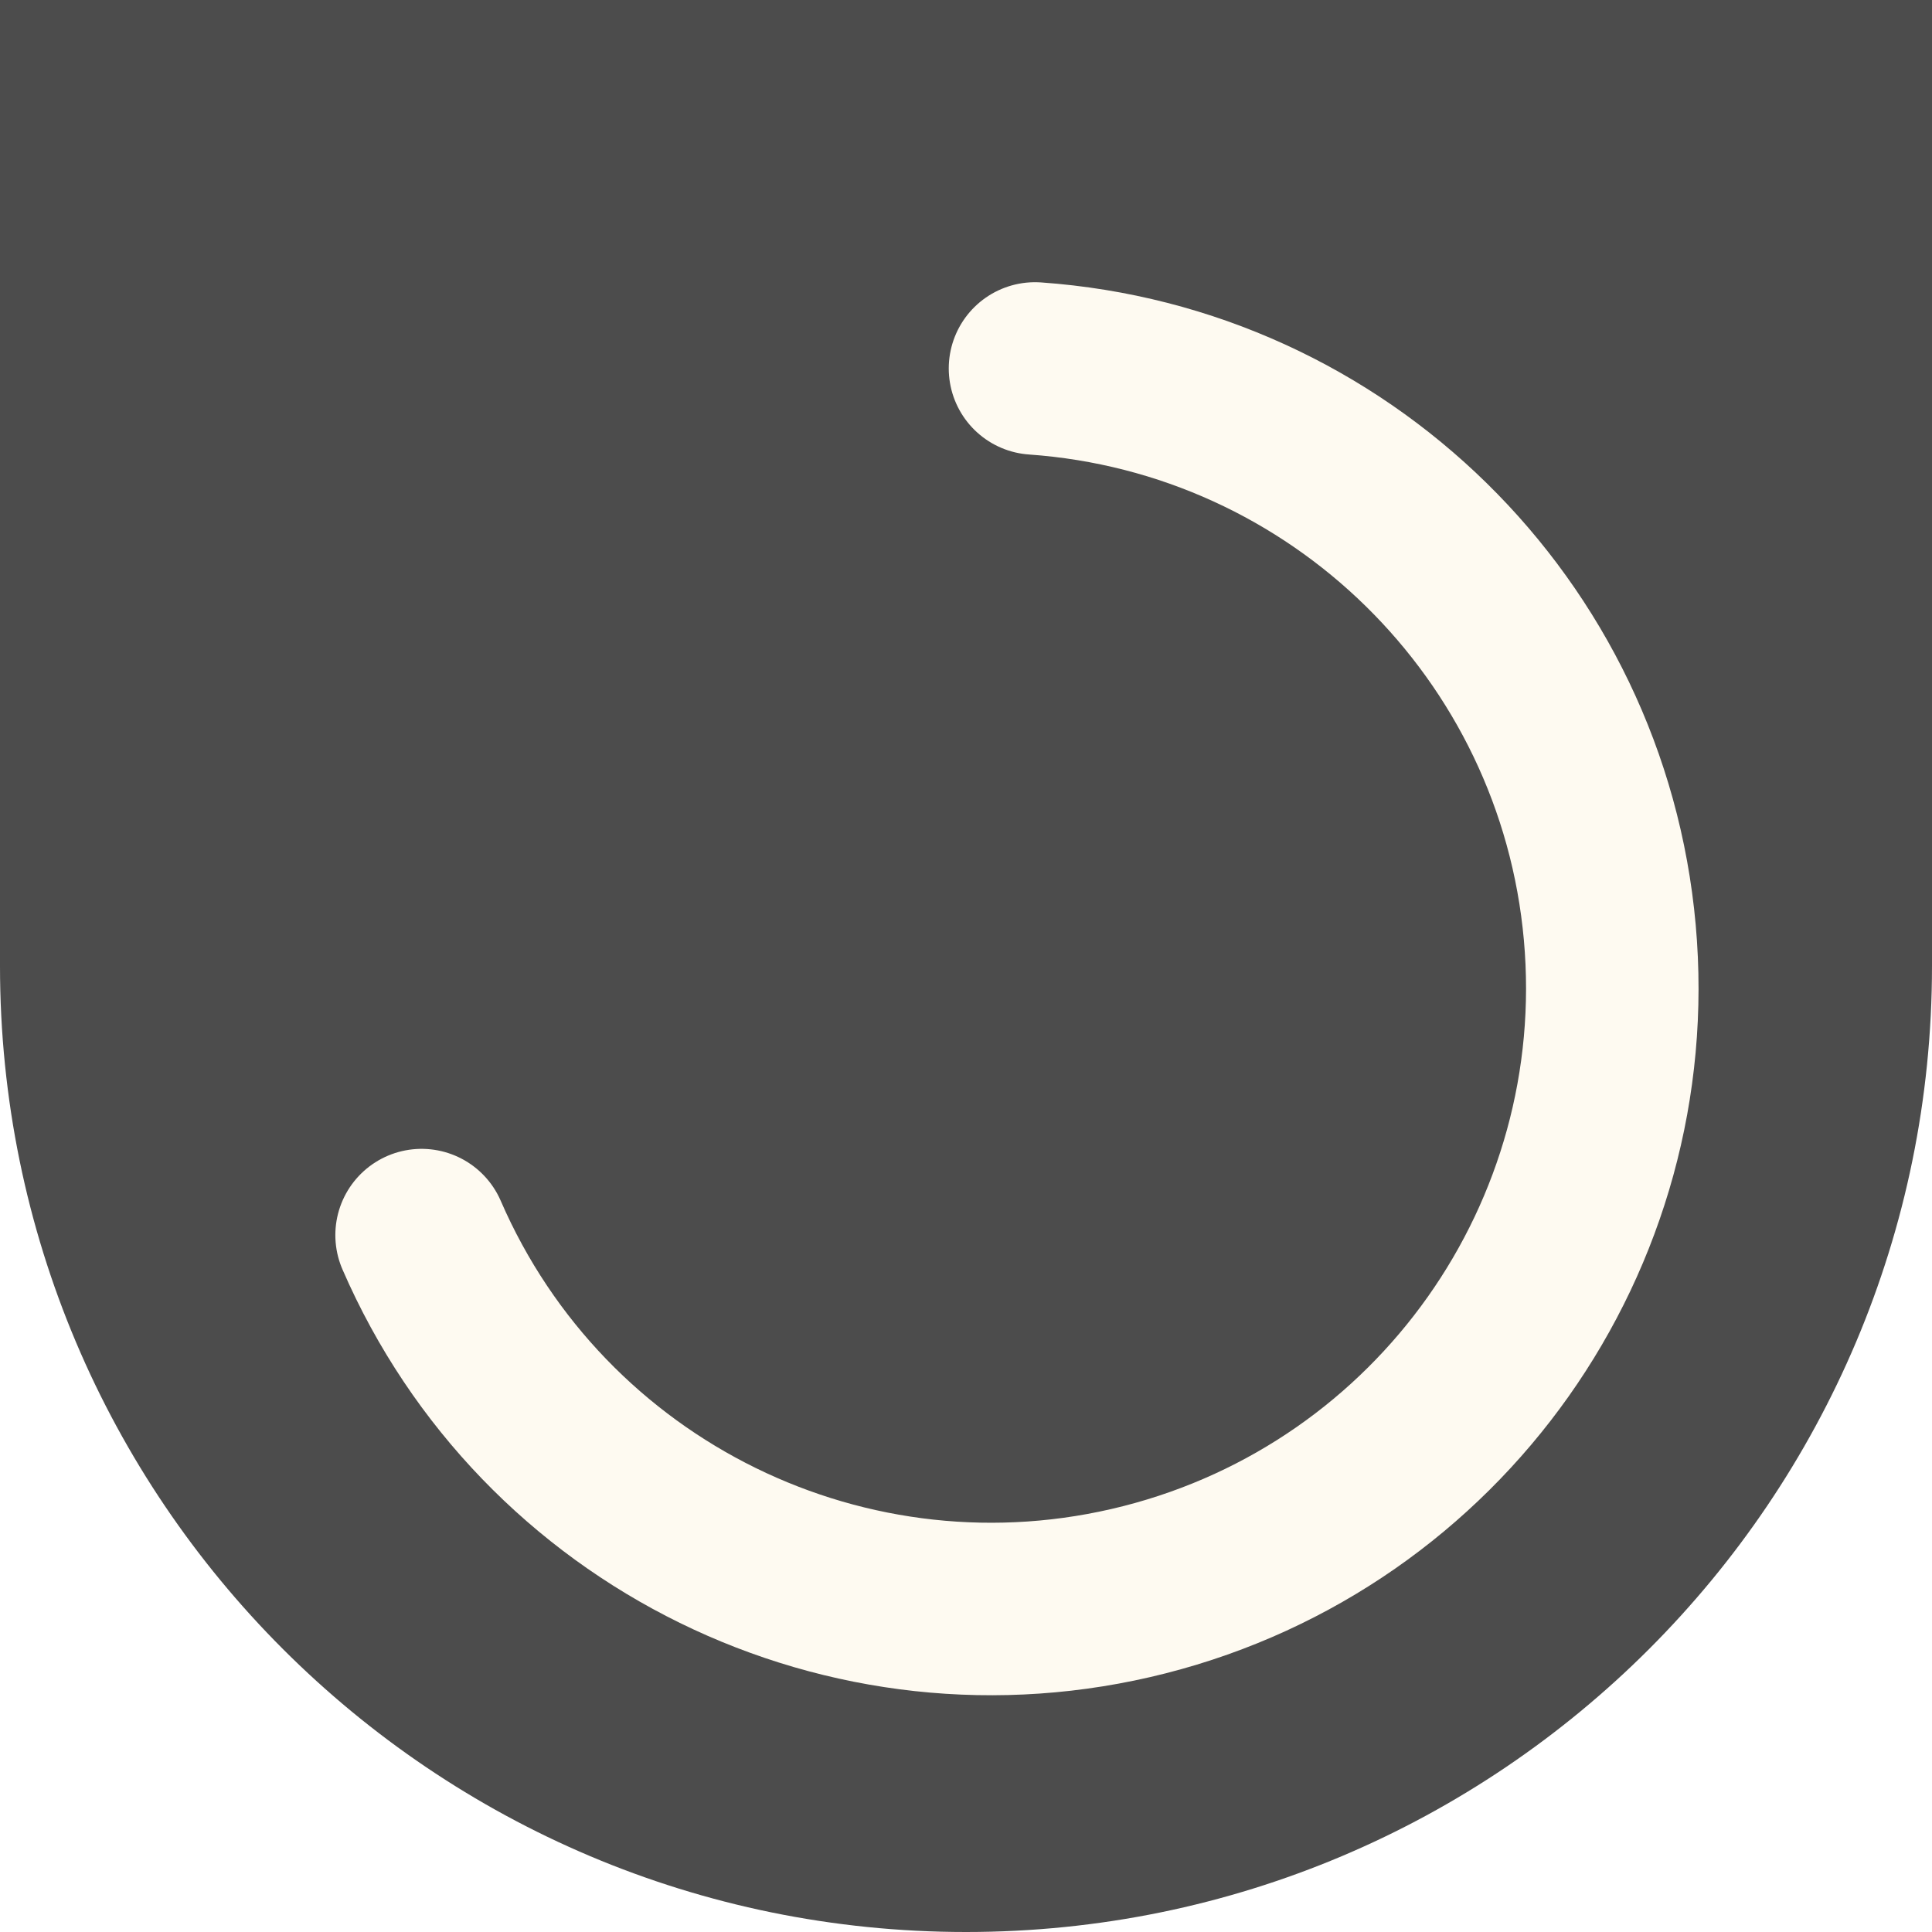
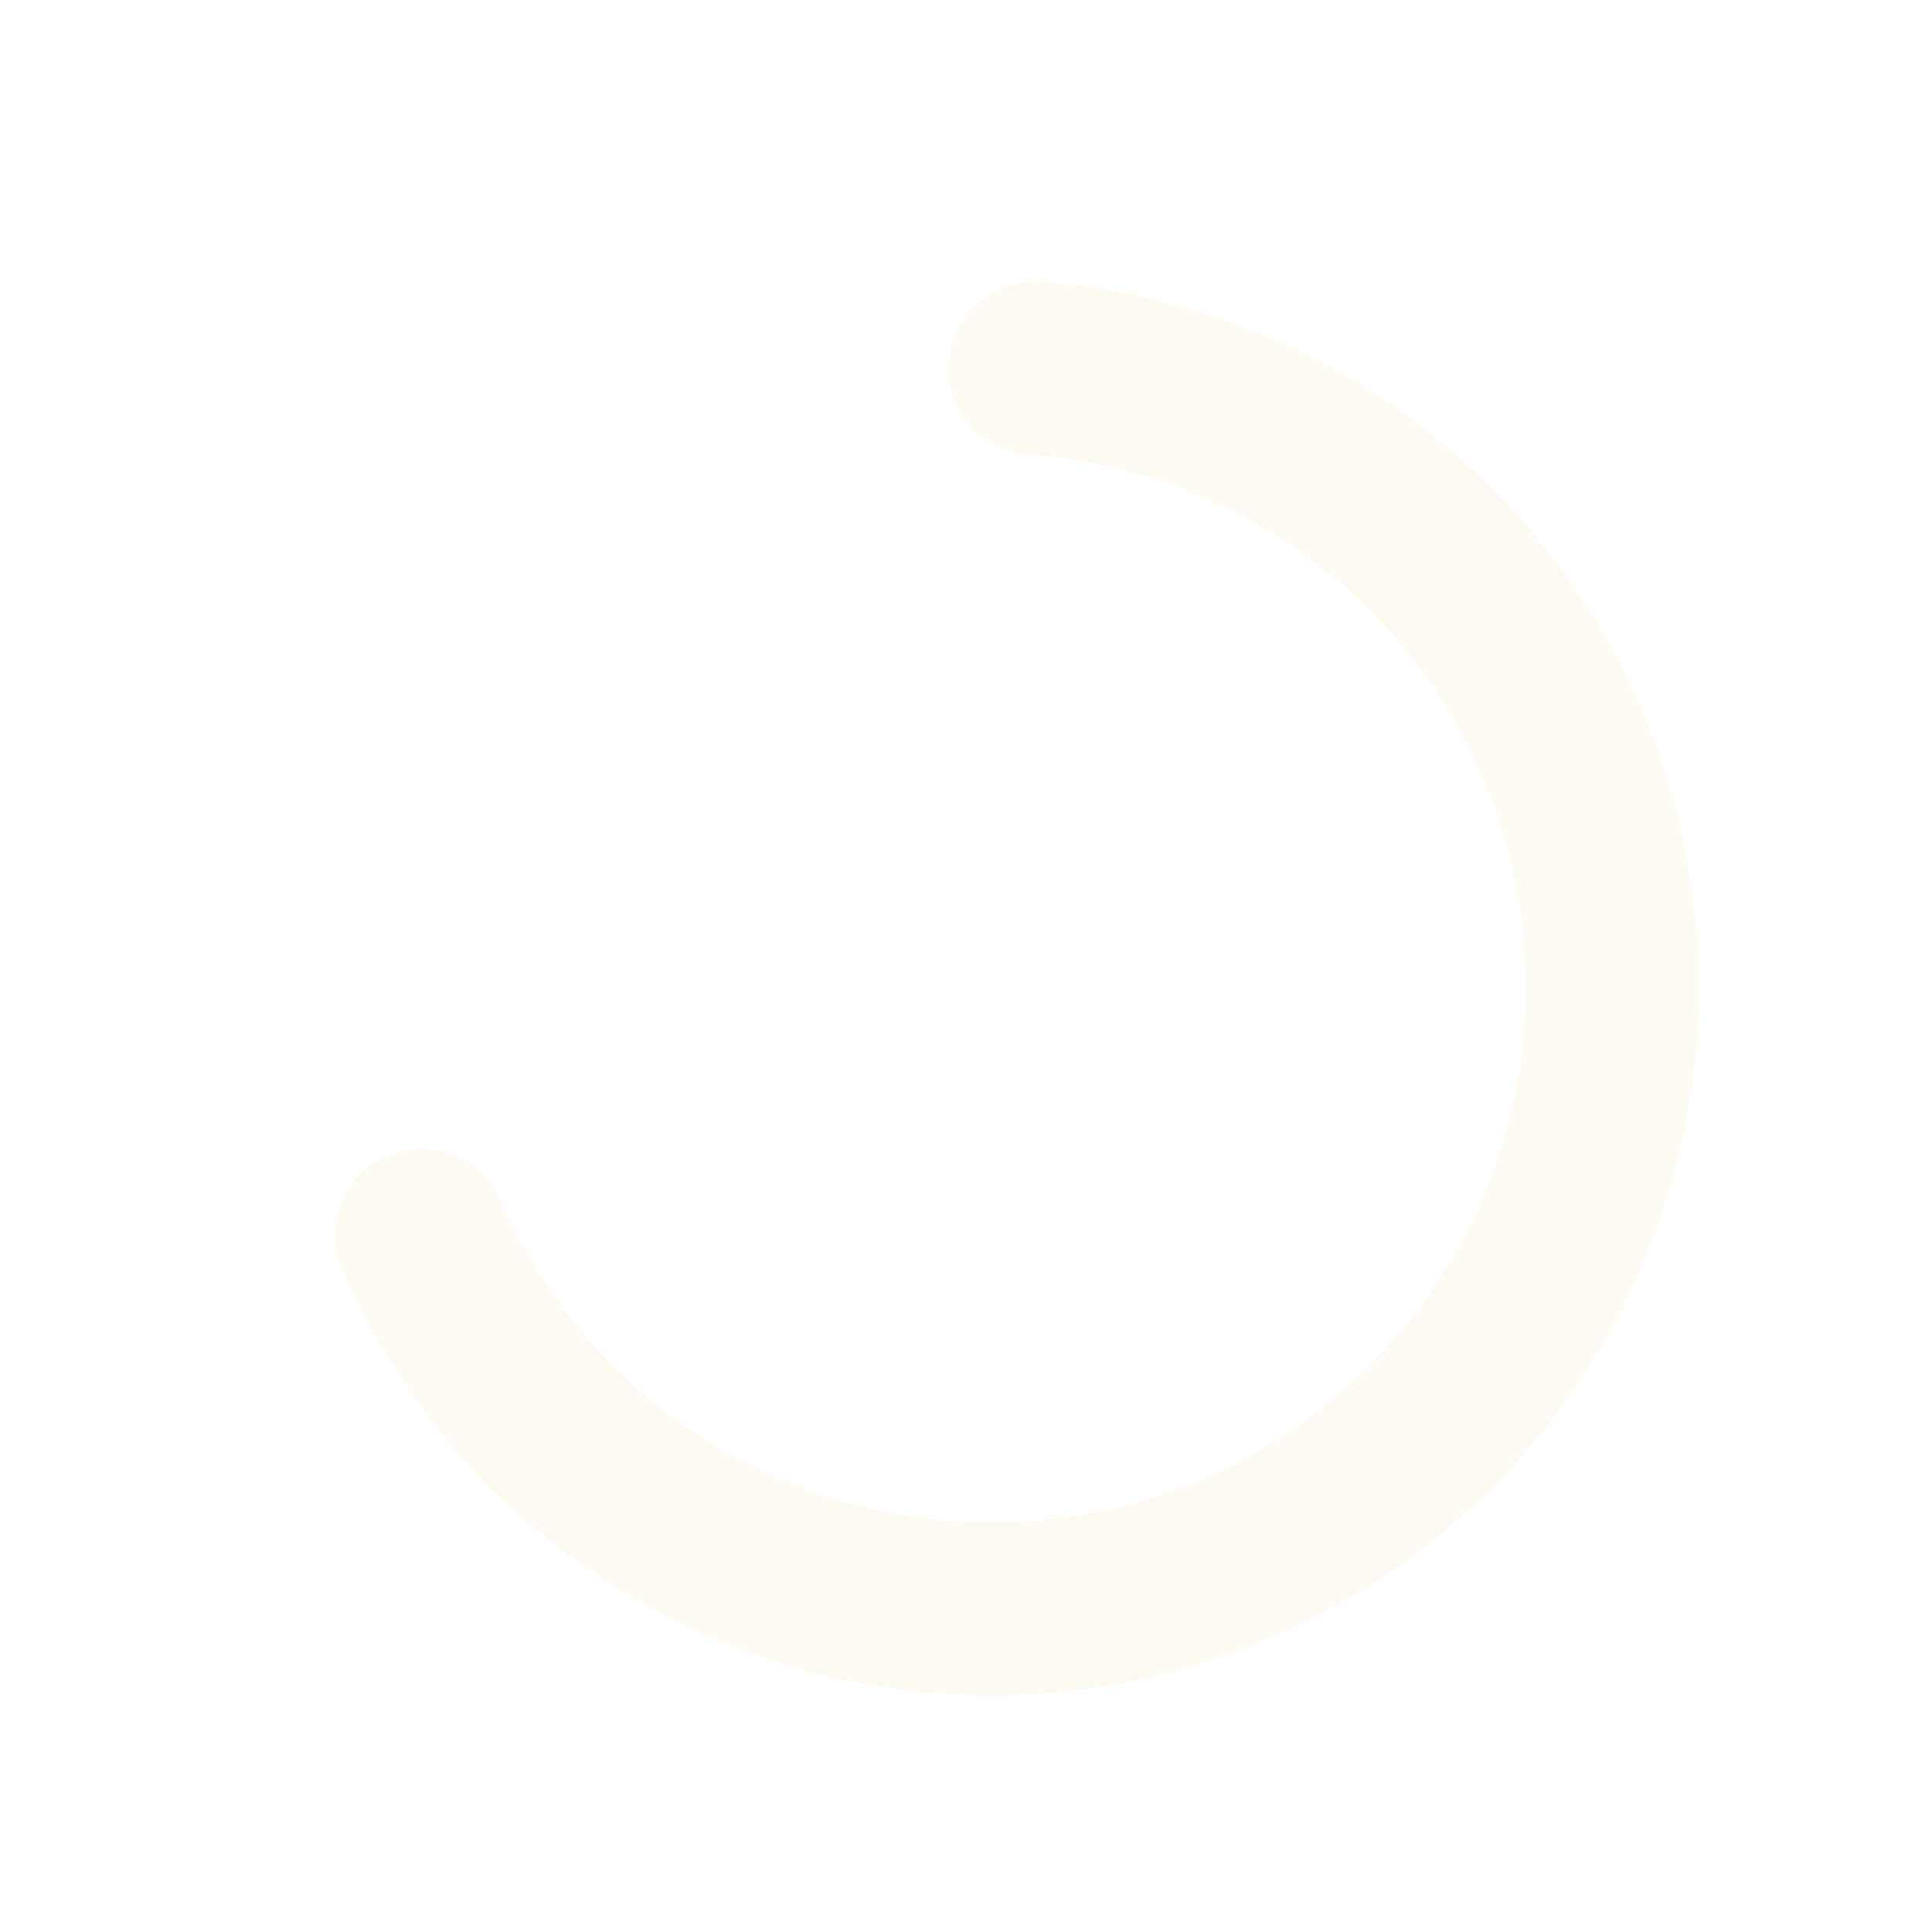
<svg xmlns="http://www.w3.org/2000/svg" width="28" height="28" viewBox="0 0 28 28" fill="none">
-   <path d="M0 0h28v14c0 7.732-6.268 14-14 14S0 21.732 0 14V0Z" fill="#4C4C4C" />
  <path d="M15 5.34a9 9 0 1 1-8.89 12.56" stroke="#FEFAF1" stroke-width="2.5" stroke-linecap="round" />
</svg>
